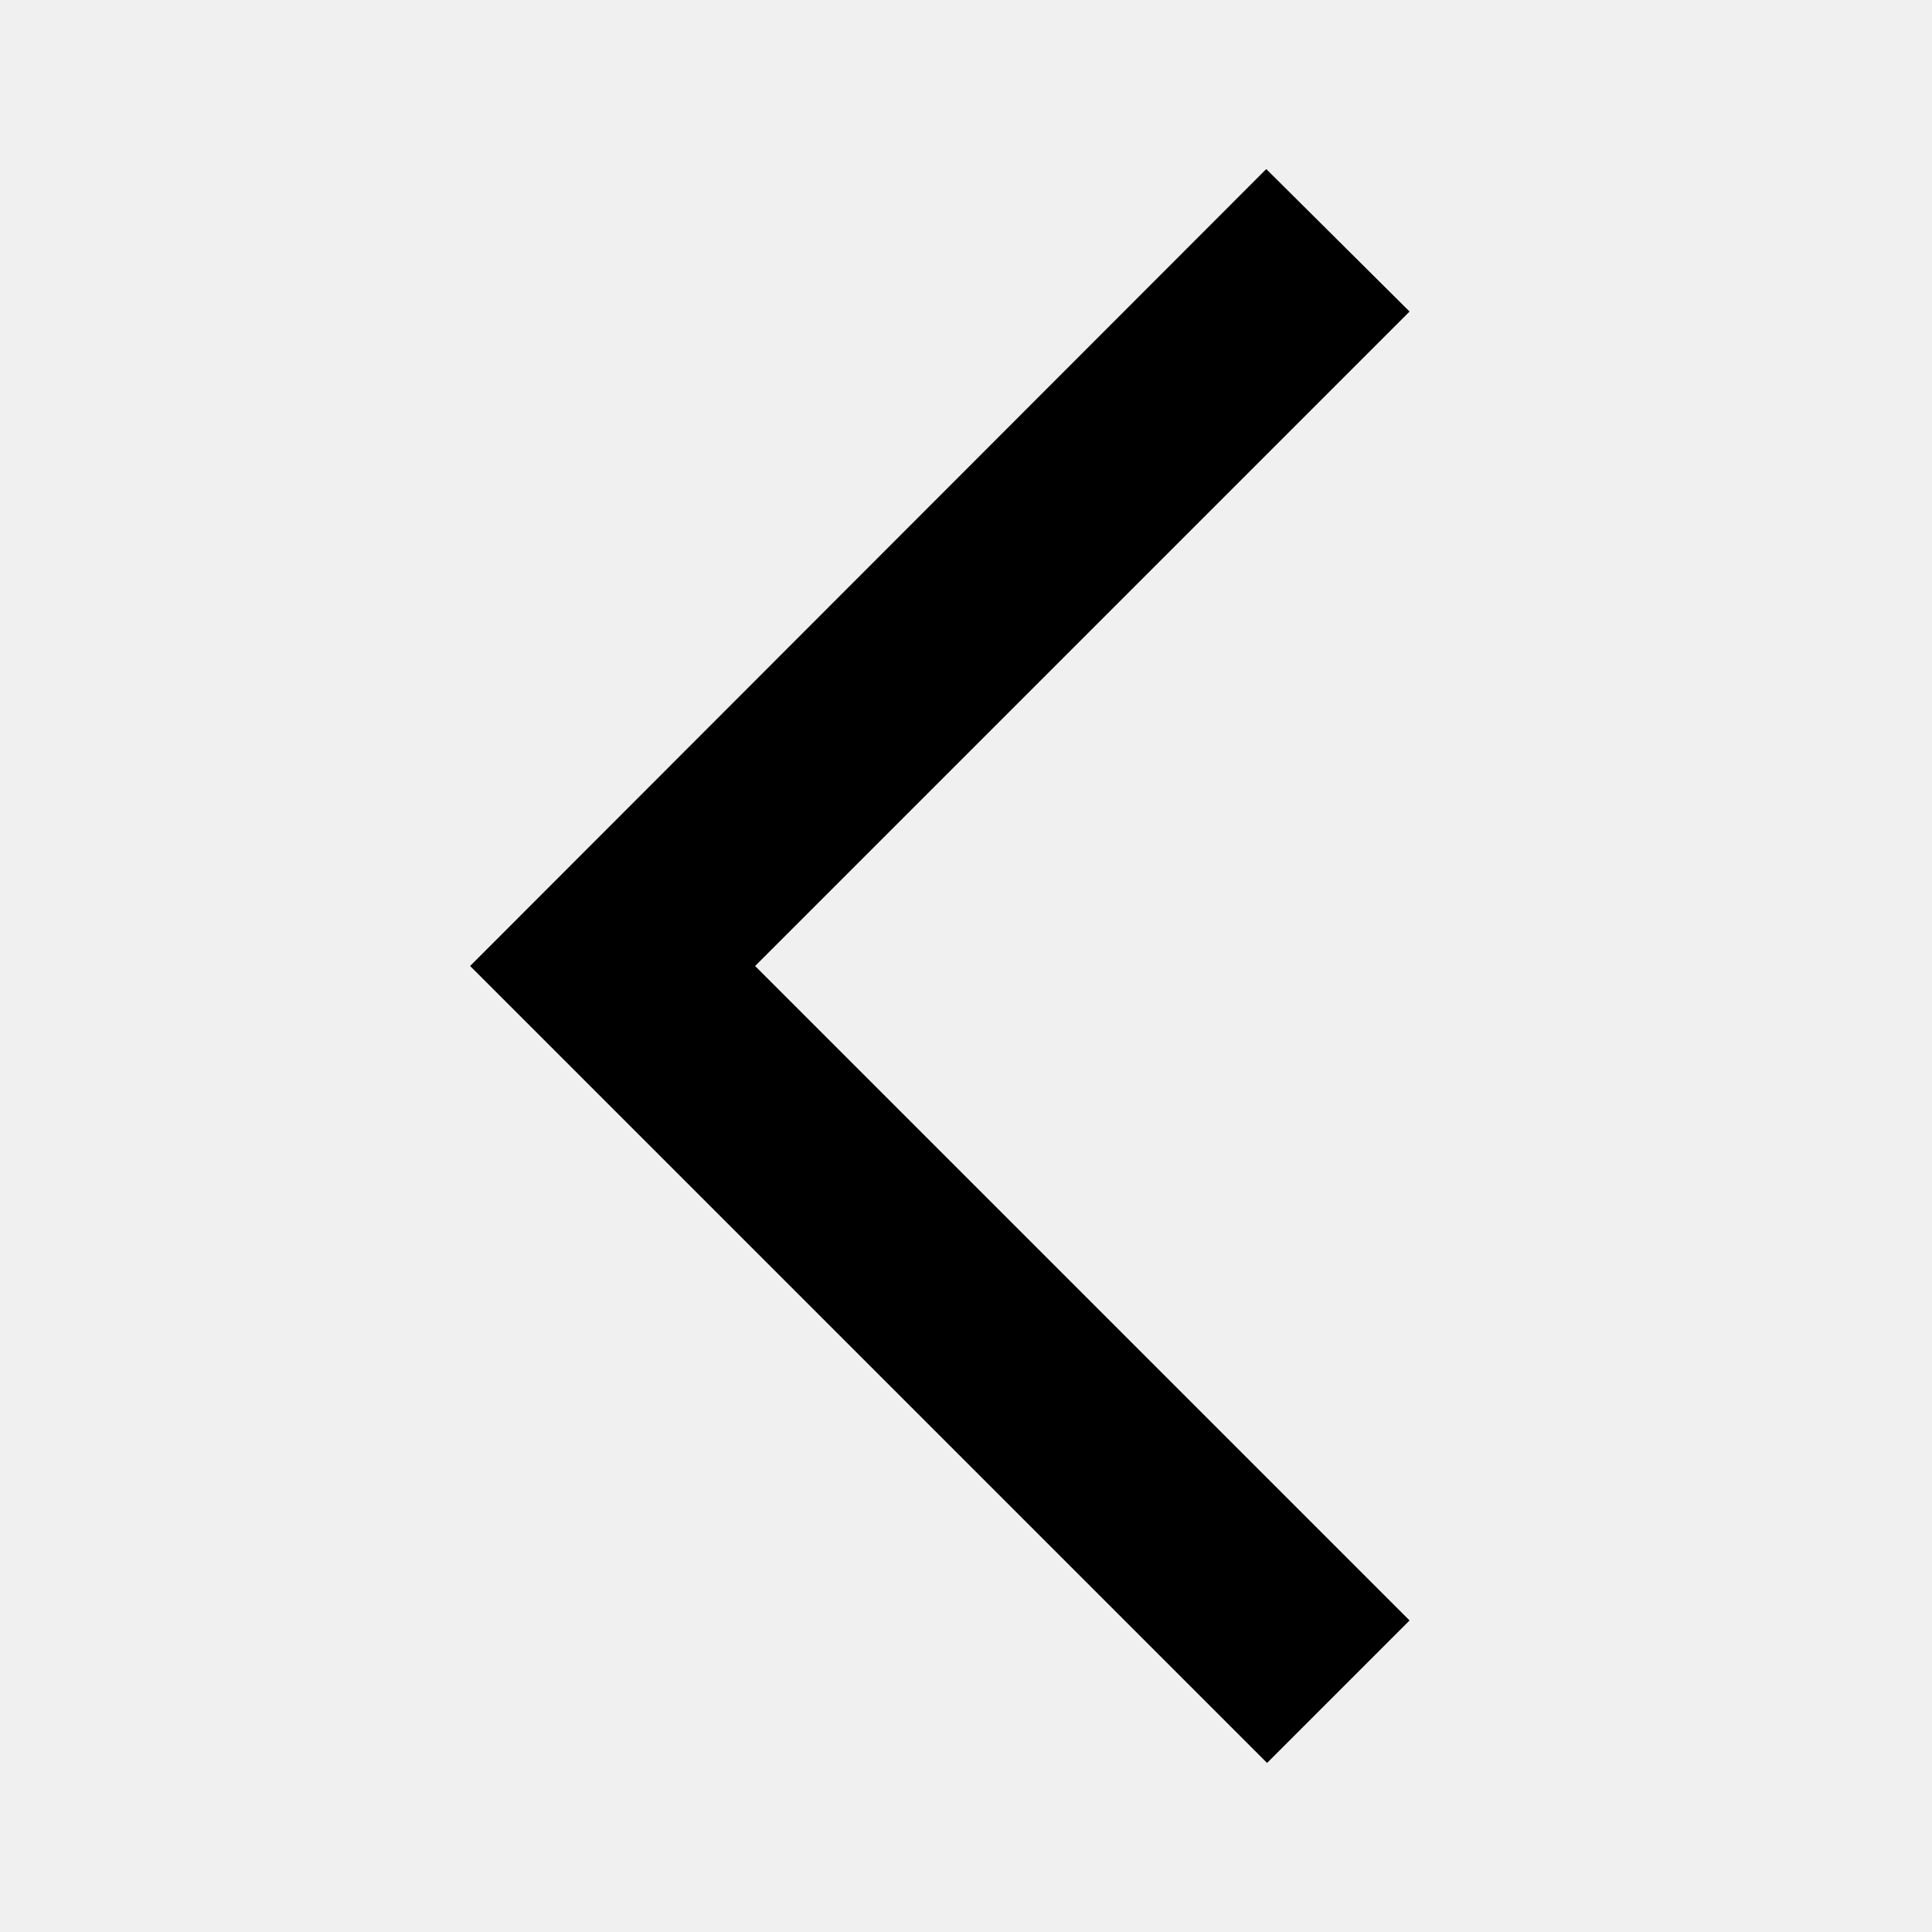
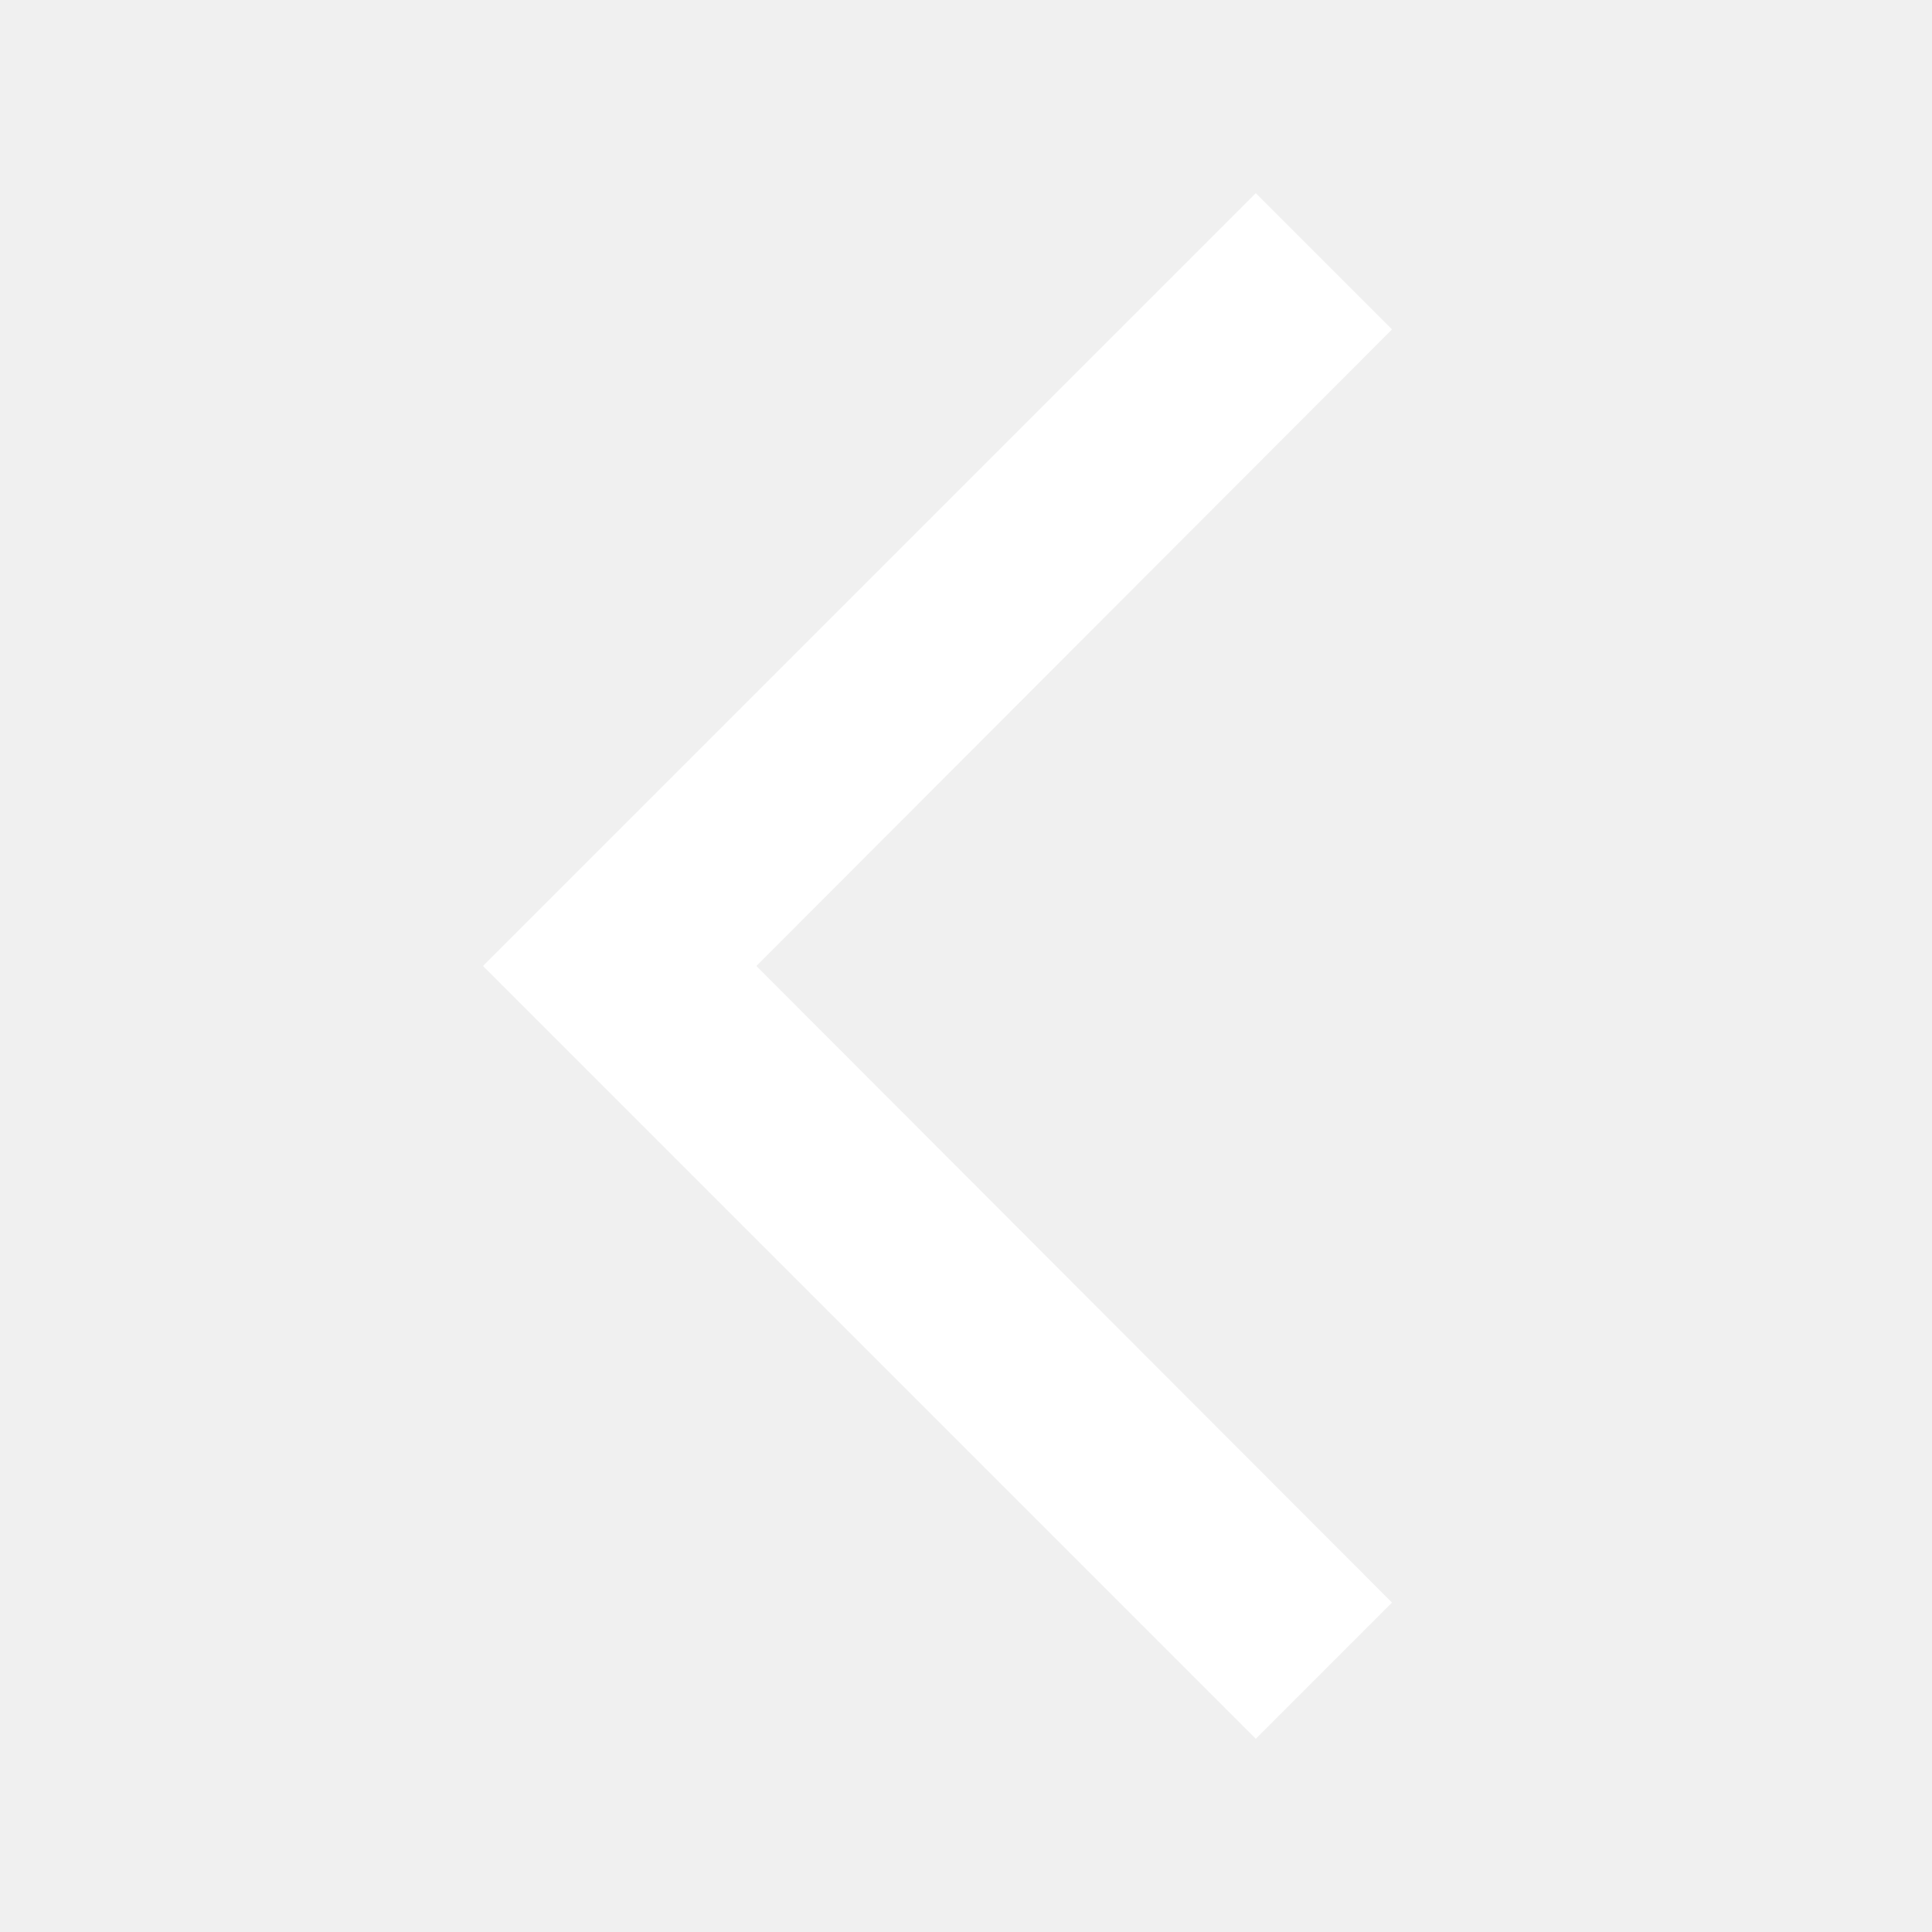
- <svg xmlns="http://www.w3.org/2000/svg" height="18px" viewBox="0 0 24 24" width="18px" fill="#000000">
-   <path d="M0 0h24v24H0V0z" fill="none" opacity=".87" />
-   <path d="M17.51 3.87L15.73 2.1 5.84 12l9.9 9.9 1.77-1.77L9.38 12l8.13-8.13z" />
+ <svg xmlns="http://www.w3.org/2000/svg" enable-background="new 0 0 20 20" height="18px" viewBox="0 0 20 20" width="18px" fill="#FFFFFF">
+   <rect fill="none" height="20" width="20" />
+   <polygon points="14.41,3.41 13,2 5,10 13,18 14.41,16.59 7.83,10" />
</svg>
